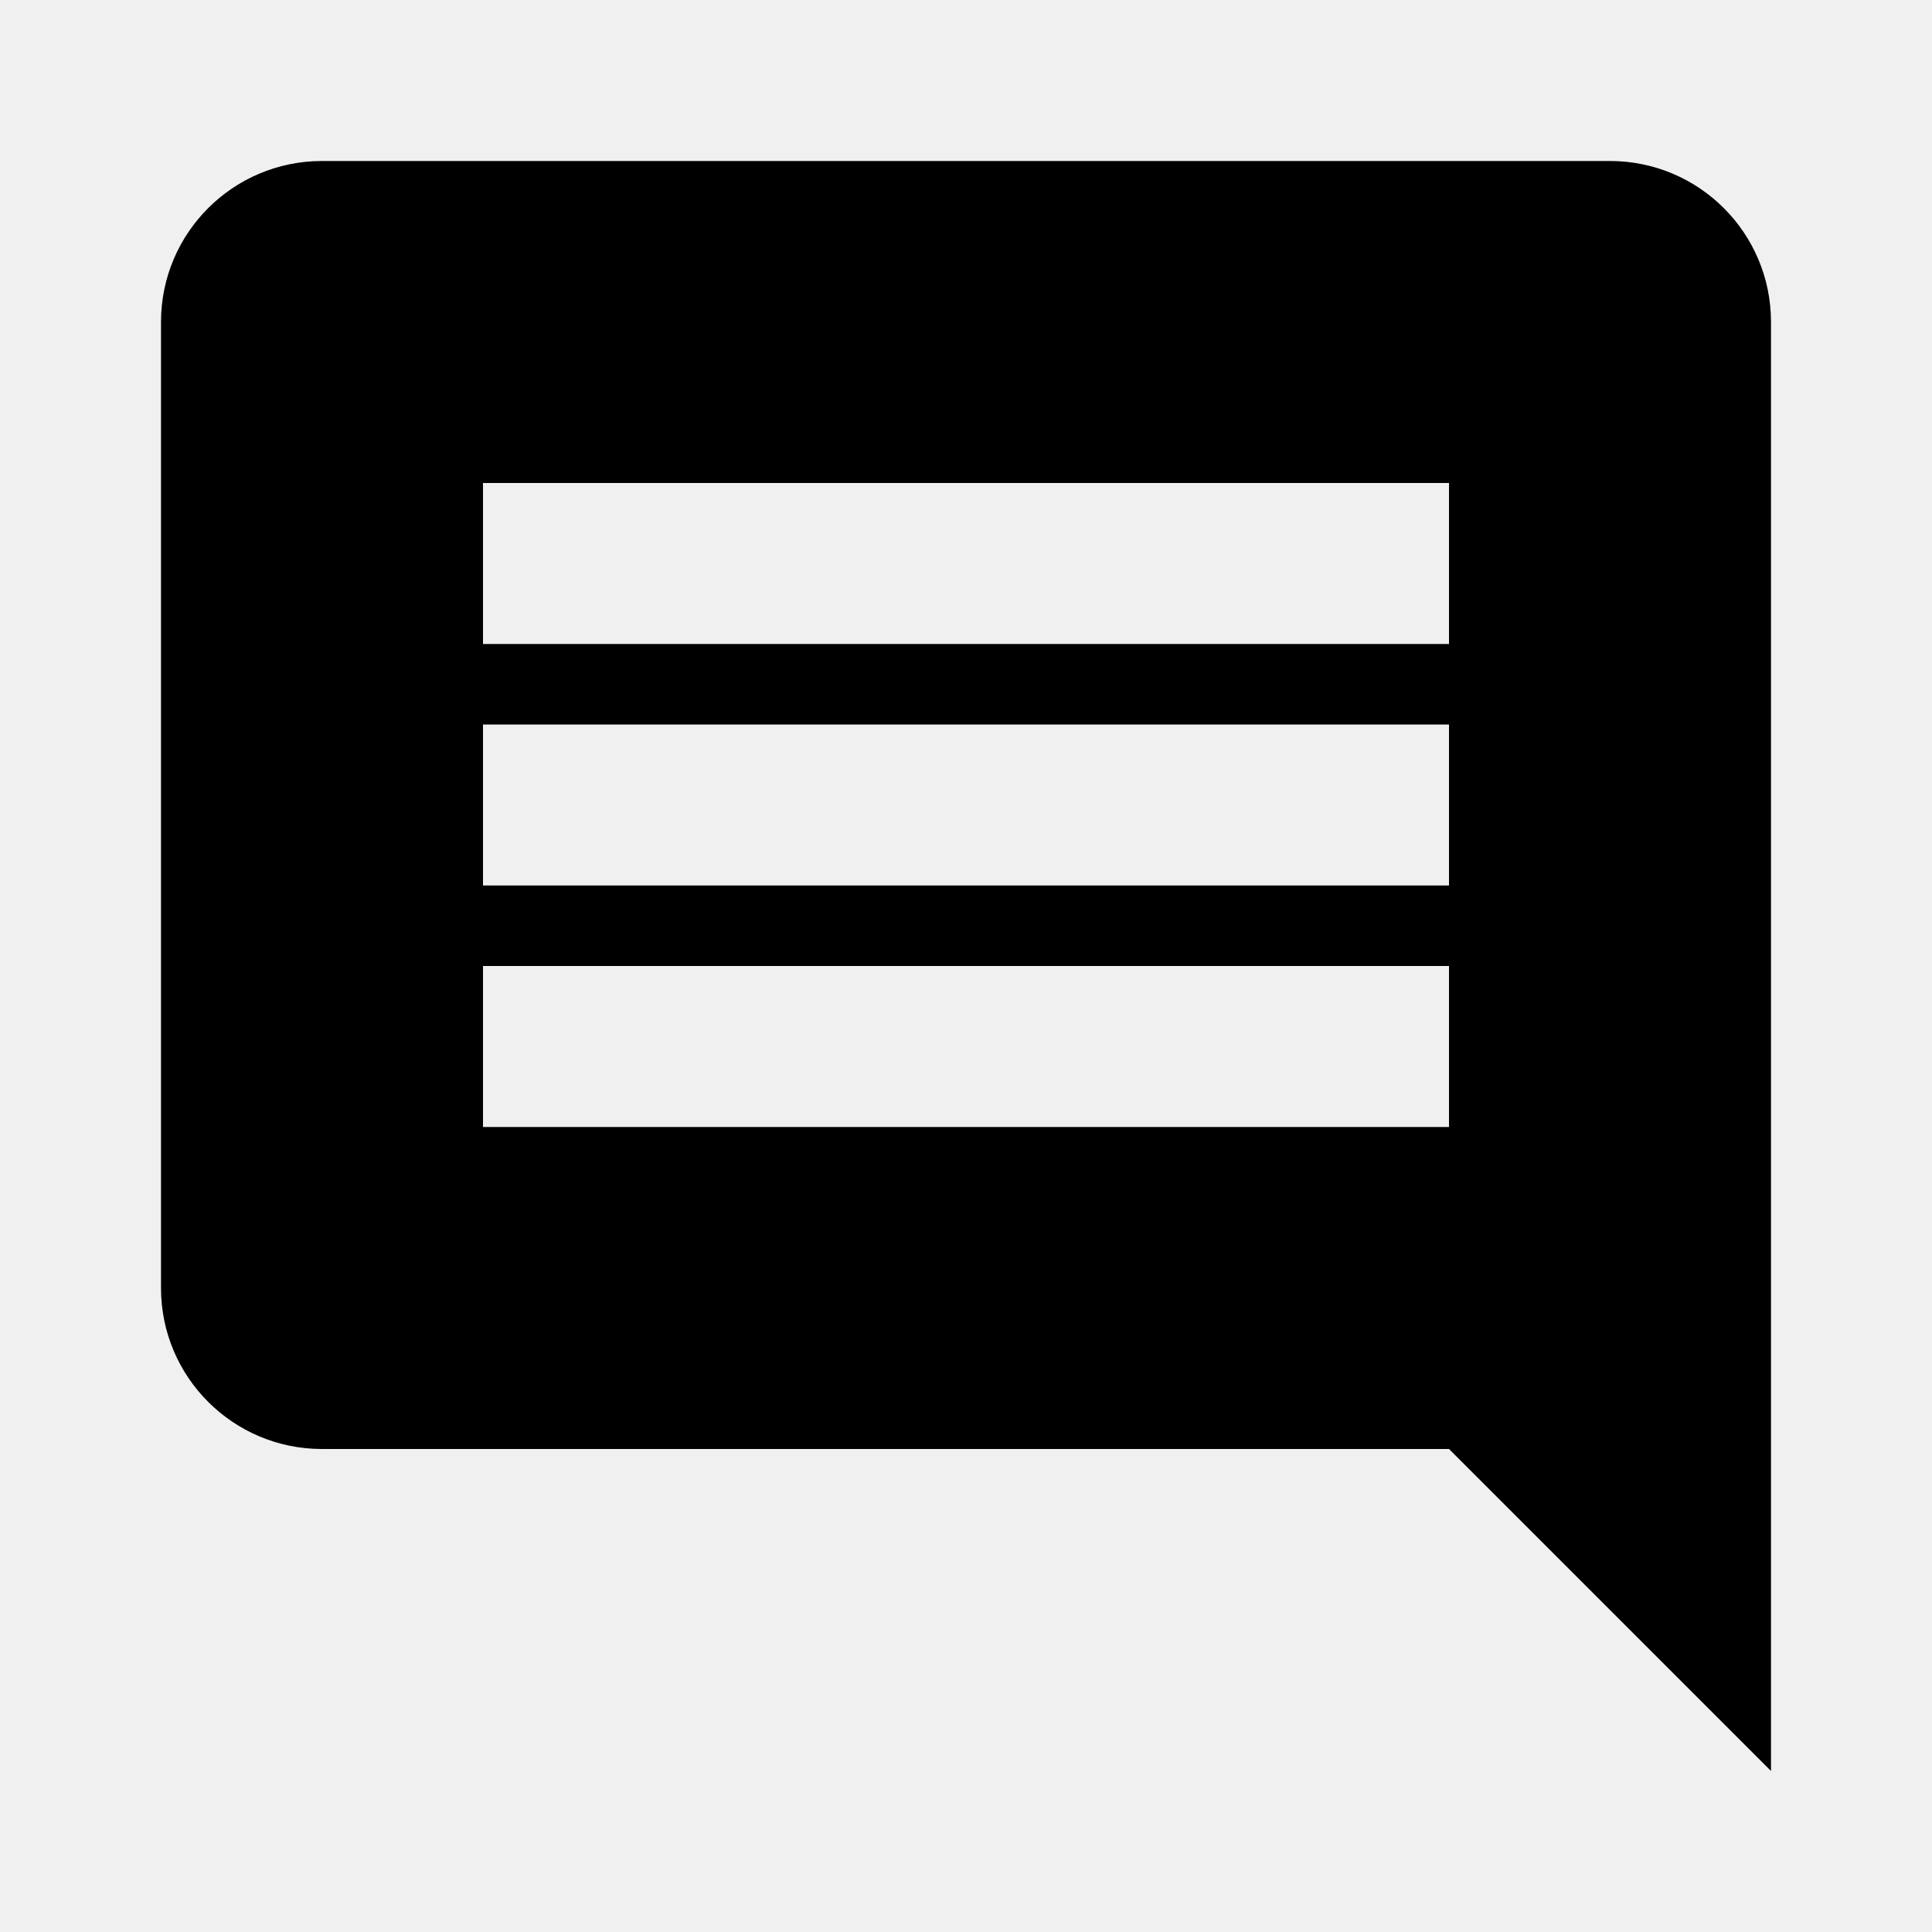
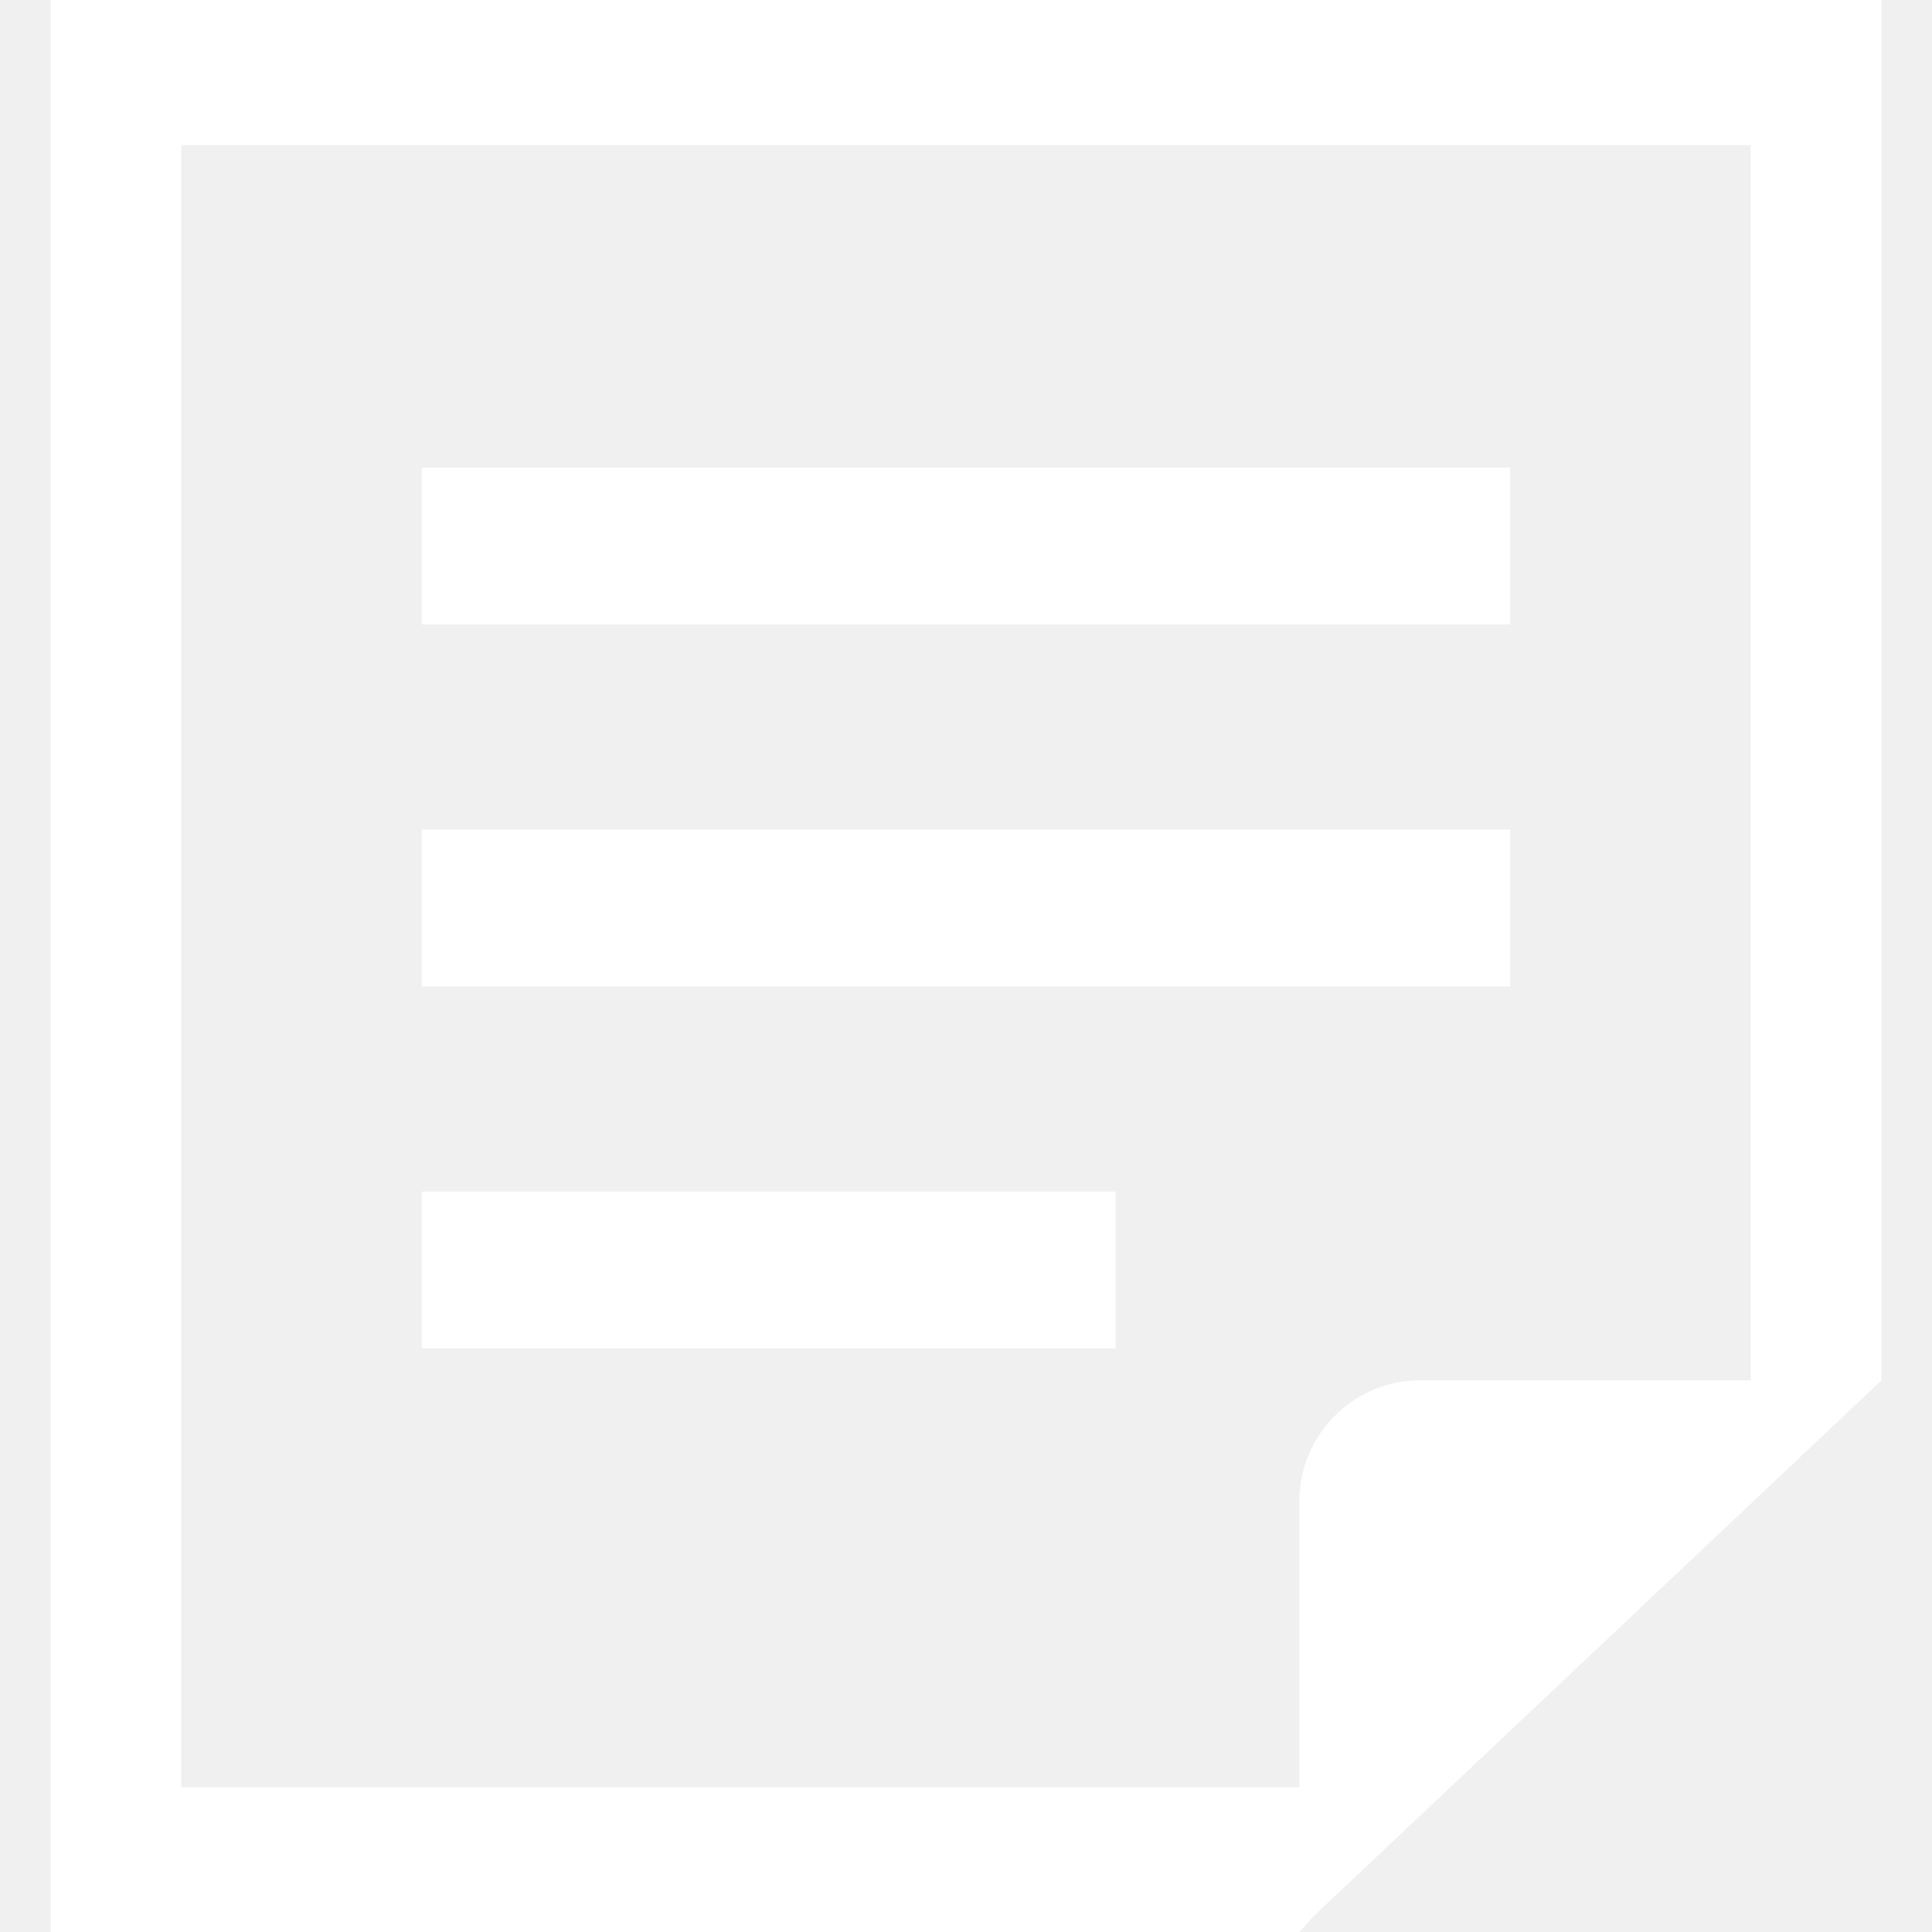
- <svg xmlns="http://www.w3.org/2000/svg" height="48" viewBox="0 0 48 48" width="48">
-   <path d="M40 4h-32c-2.21 0-4 1.79-4 4v24c0 2.21 1.79 4 4 4h28l8 8v-36c0-2.21-1.79-4-4-4zm-4 24h-24v-4h24v4zm0-6h-24v-4h24v4zm0-6h-24v-4h24v4z" />
-   <path d="M0 0h48v48h-48z" fill="none" />
+ <svg xmlns="http://www.w3.org/2000/svg" version="1.1" id="_x32_" viewBox="0 0 512 512" xml:space="preserve" width="800px" height="800px" fill="#ffffff">
+   <g id="SVGRepo_bgCarrier" stroke-width="0" />
+   <g id="SVGRepo_tracerCarrier" stroke-linecap="round" stroke-linejoin="round" />
+   <g id="SVGRepo_iconCarrier">
+     <style type="text/css"> .st0{fill:#FFF;} </style>
+     <g>
+       <rect x="111.79" y="123.922" class="st0" width="288.42" height="41.568" />
+       <rect x="111.79" y="219.846" class="st0" width="288.42" height="41.568" />
+       <rect x="111.79" y="315.772" class="st0" width="183.847" height="41.568" />
+       <path class="st0" d="M13.388,0v512h330.953l3.61-4.029L463.947,398.52l34.665-32.734V0H13.388z M463.947,365.786H376.32 c-17.543,0-31.98,14.436-31.98,31.979v75.877H48.052V38.442h415.895V365.786z" />
+     </g>
+   </g>
</svg>
